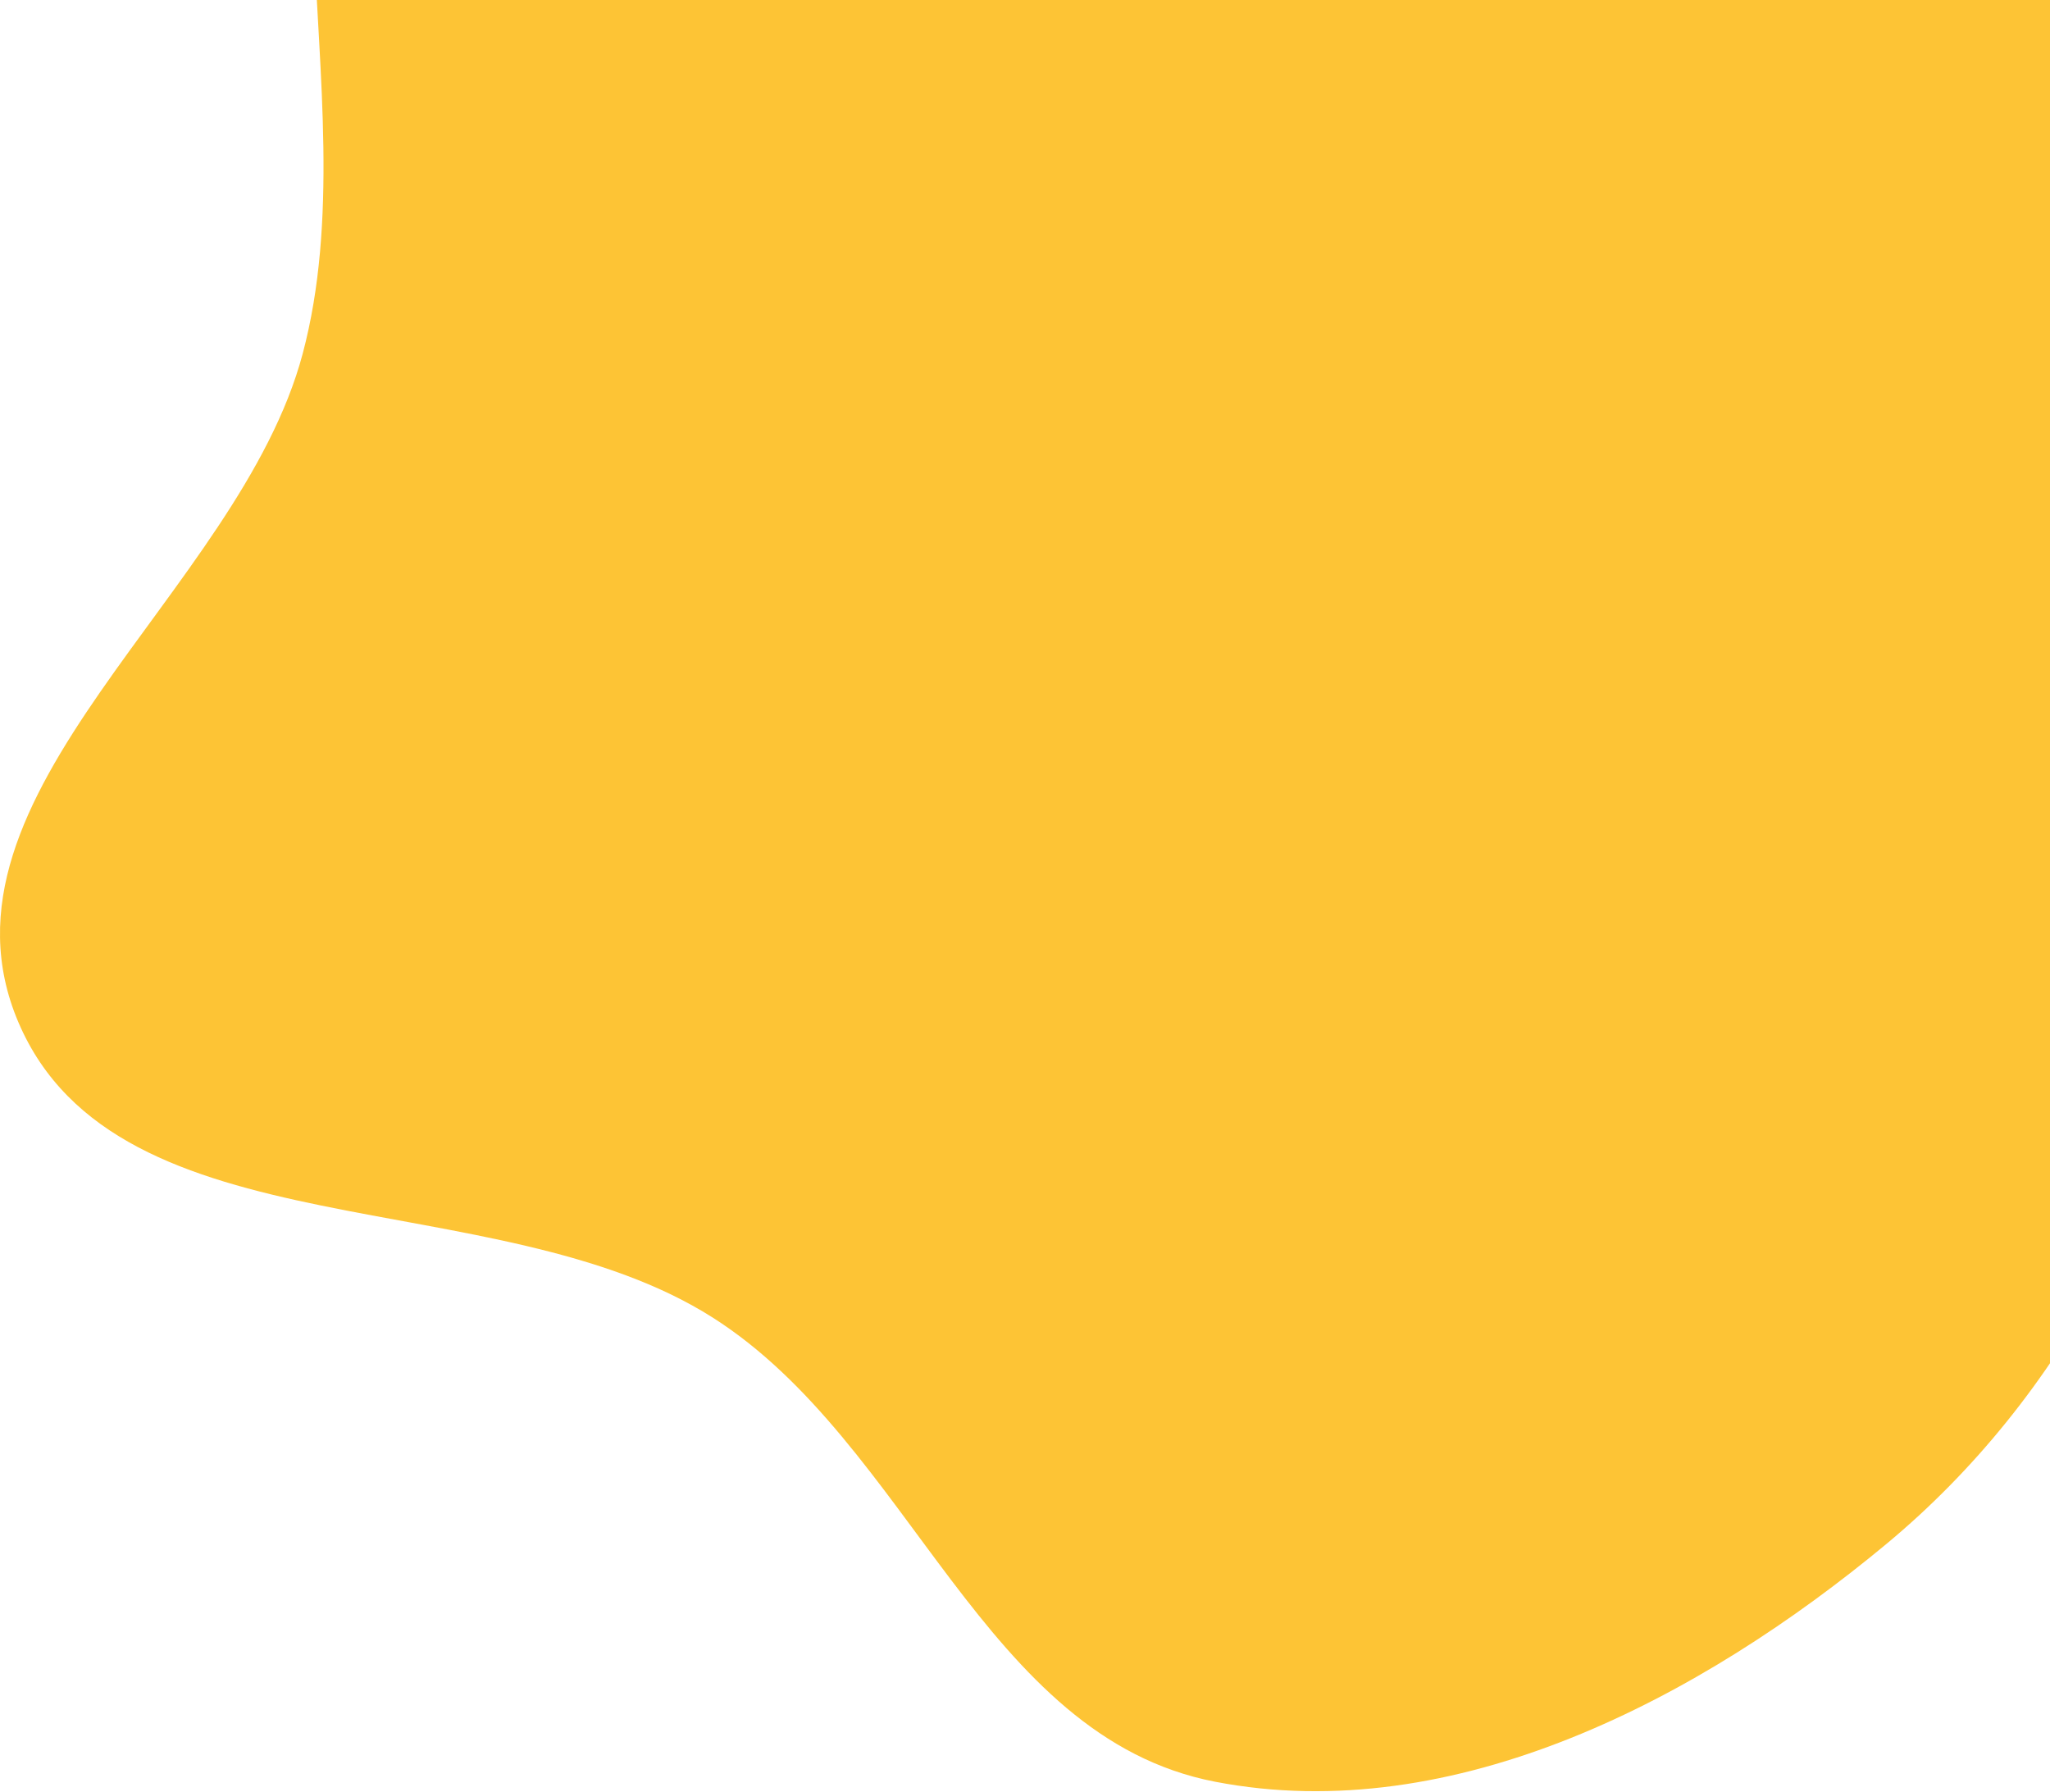
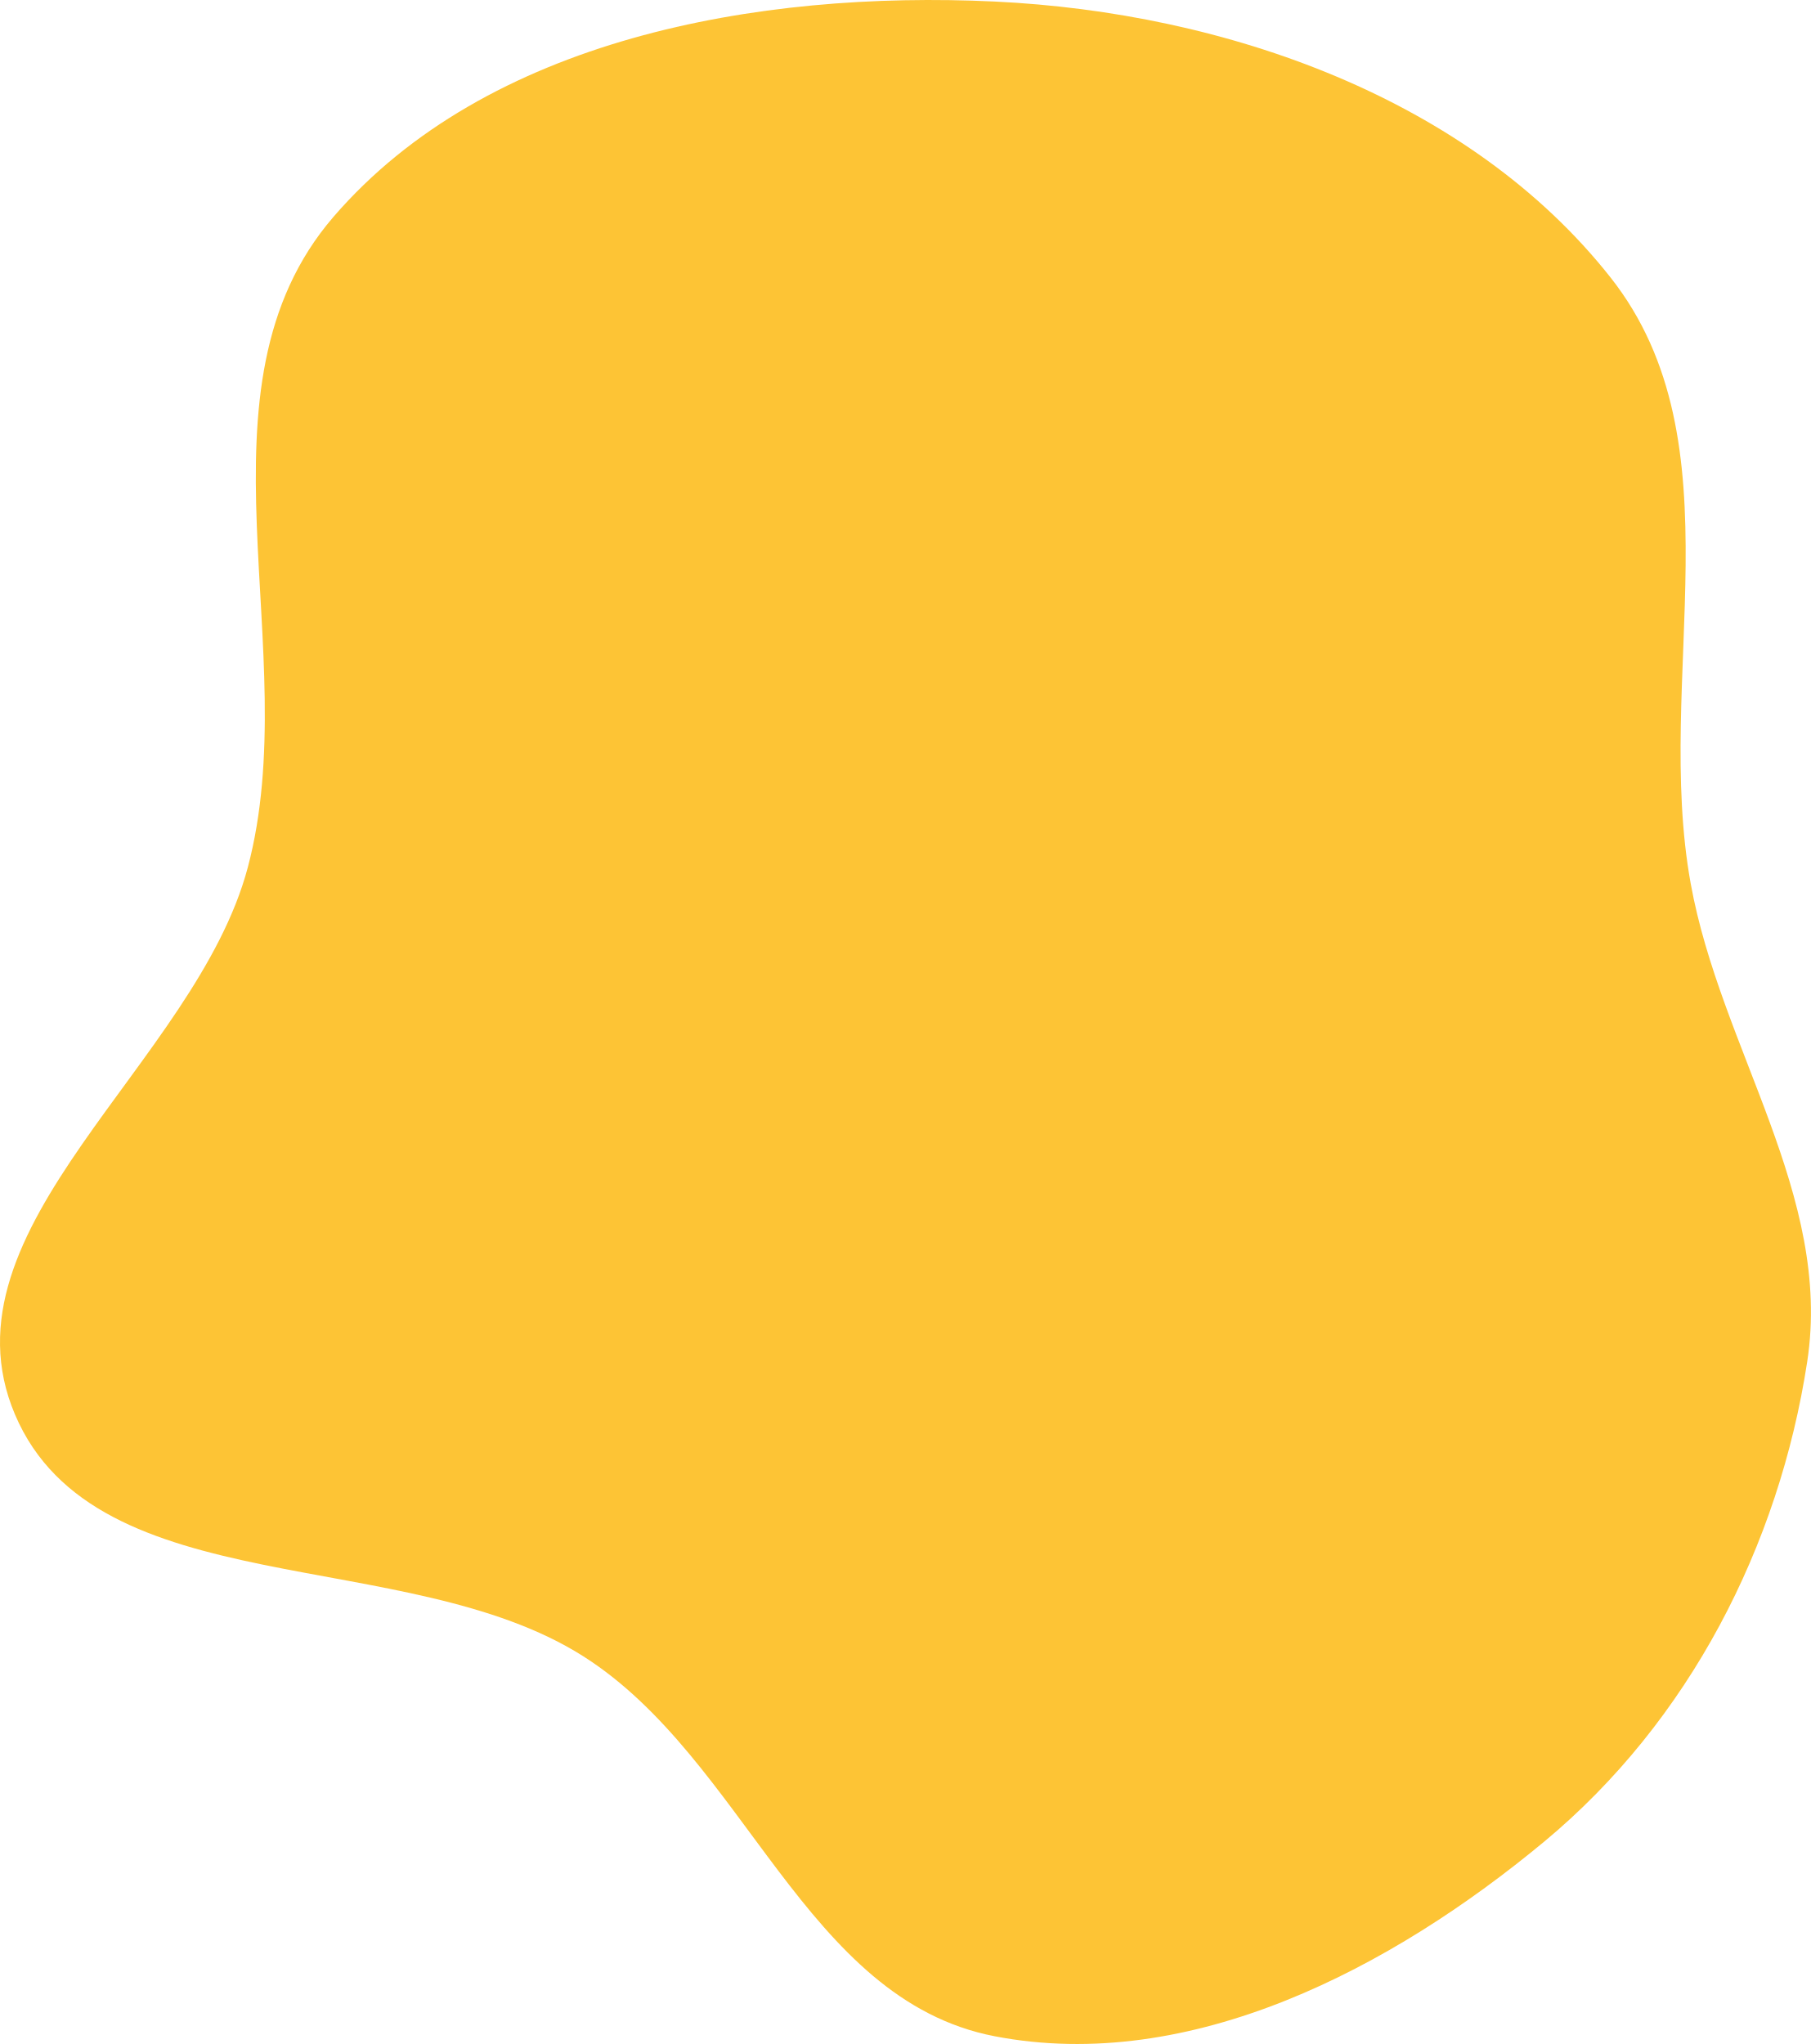
- <svg xmlns="http://www.w3.org/2000/svg" width="720" height="629" viewBox="0 0 720 629" fill="none">
-   <path fill-rule="evenodd" clip-rule="evenodd" d="M426.755 -247.339C526.01 -242.623 630.416 -205.737 691.019 -128.942C747.053 -57.936 709.403 42.888 725.408 131.114C738.276 202.044 786.302 264.961 775.404 336.204C763.332 415.132 724.842 490.453 662.532 542.186C597.271 596.368 510.835 641.895 426.755 625.671C345.261 609.947 319.875 506.823 250.249 462.635C174.069 414.287 41.253 440.785 6.431 358.913C-27.682 278.71 83.957 208.257 106.308 124.209C131.067 31.108 79.608 -81.367 143.094 -154.976C208.865 -231.236 324.689 -252.189 426.755 -247.339Z" fill="#FDC435" />
+ <svg xmlns="http://www.w3.org/2000/svg" width="777" height="877" viewBox="0 0 777 877" fill="none">
+   <defs />
+   <path d="M426.755 0.661C526.01 5.377 630.416 42.263 691.019 119.058C747.053 190.064 709.403 290.888 725.408 379.114C738.276 450.044 786.302 512.961 775.404 584.204C763.332 663.132 724.842 738.453 662.532 790.186C597.271 844.368 510.835 889.895 426.755 873.671C345.261 857.947 319.875 754.823 250.249 710.635C174.069 662.287 41.253 688.785 6.431 606.913C-27.682 526.71 83.957 456.257 106.308 372.209C131.067 279.108 79.608 166.633 143.094 93.024C208.865 16.764 324.689 -4.189 426.755 0.661Z" fill="#FDC435" fill-opacity="1" fill-rule="evenodd" />
</svg>
